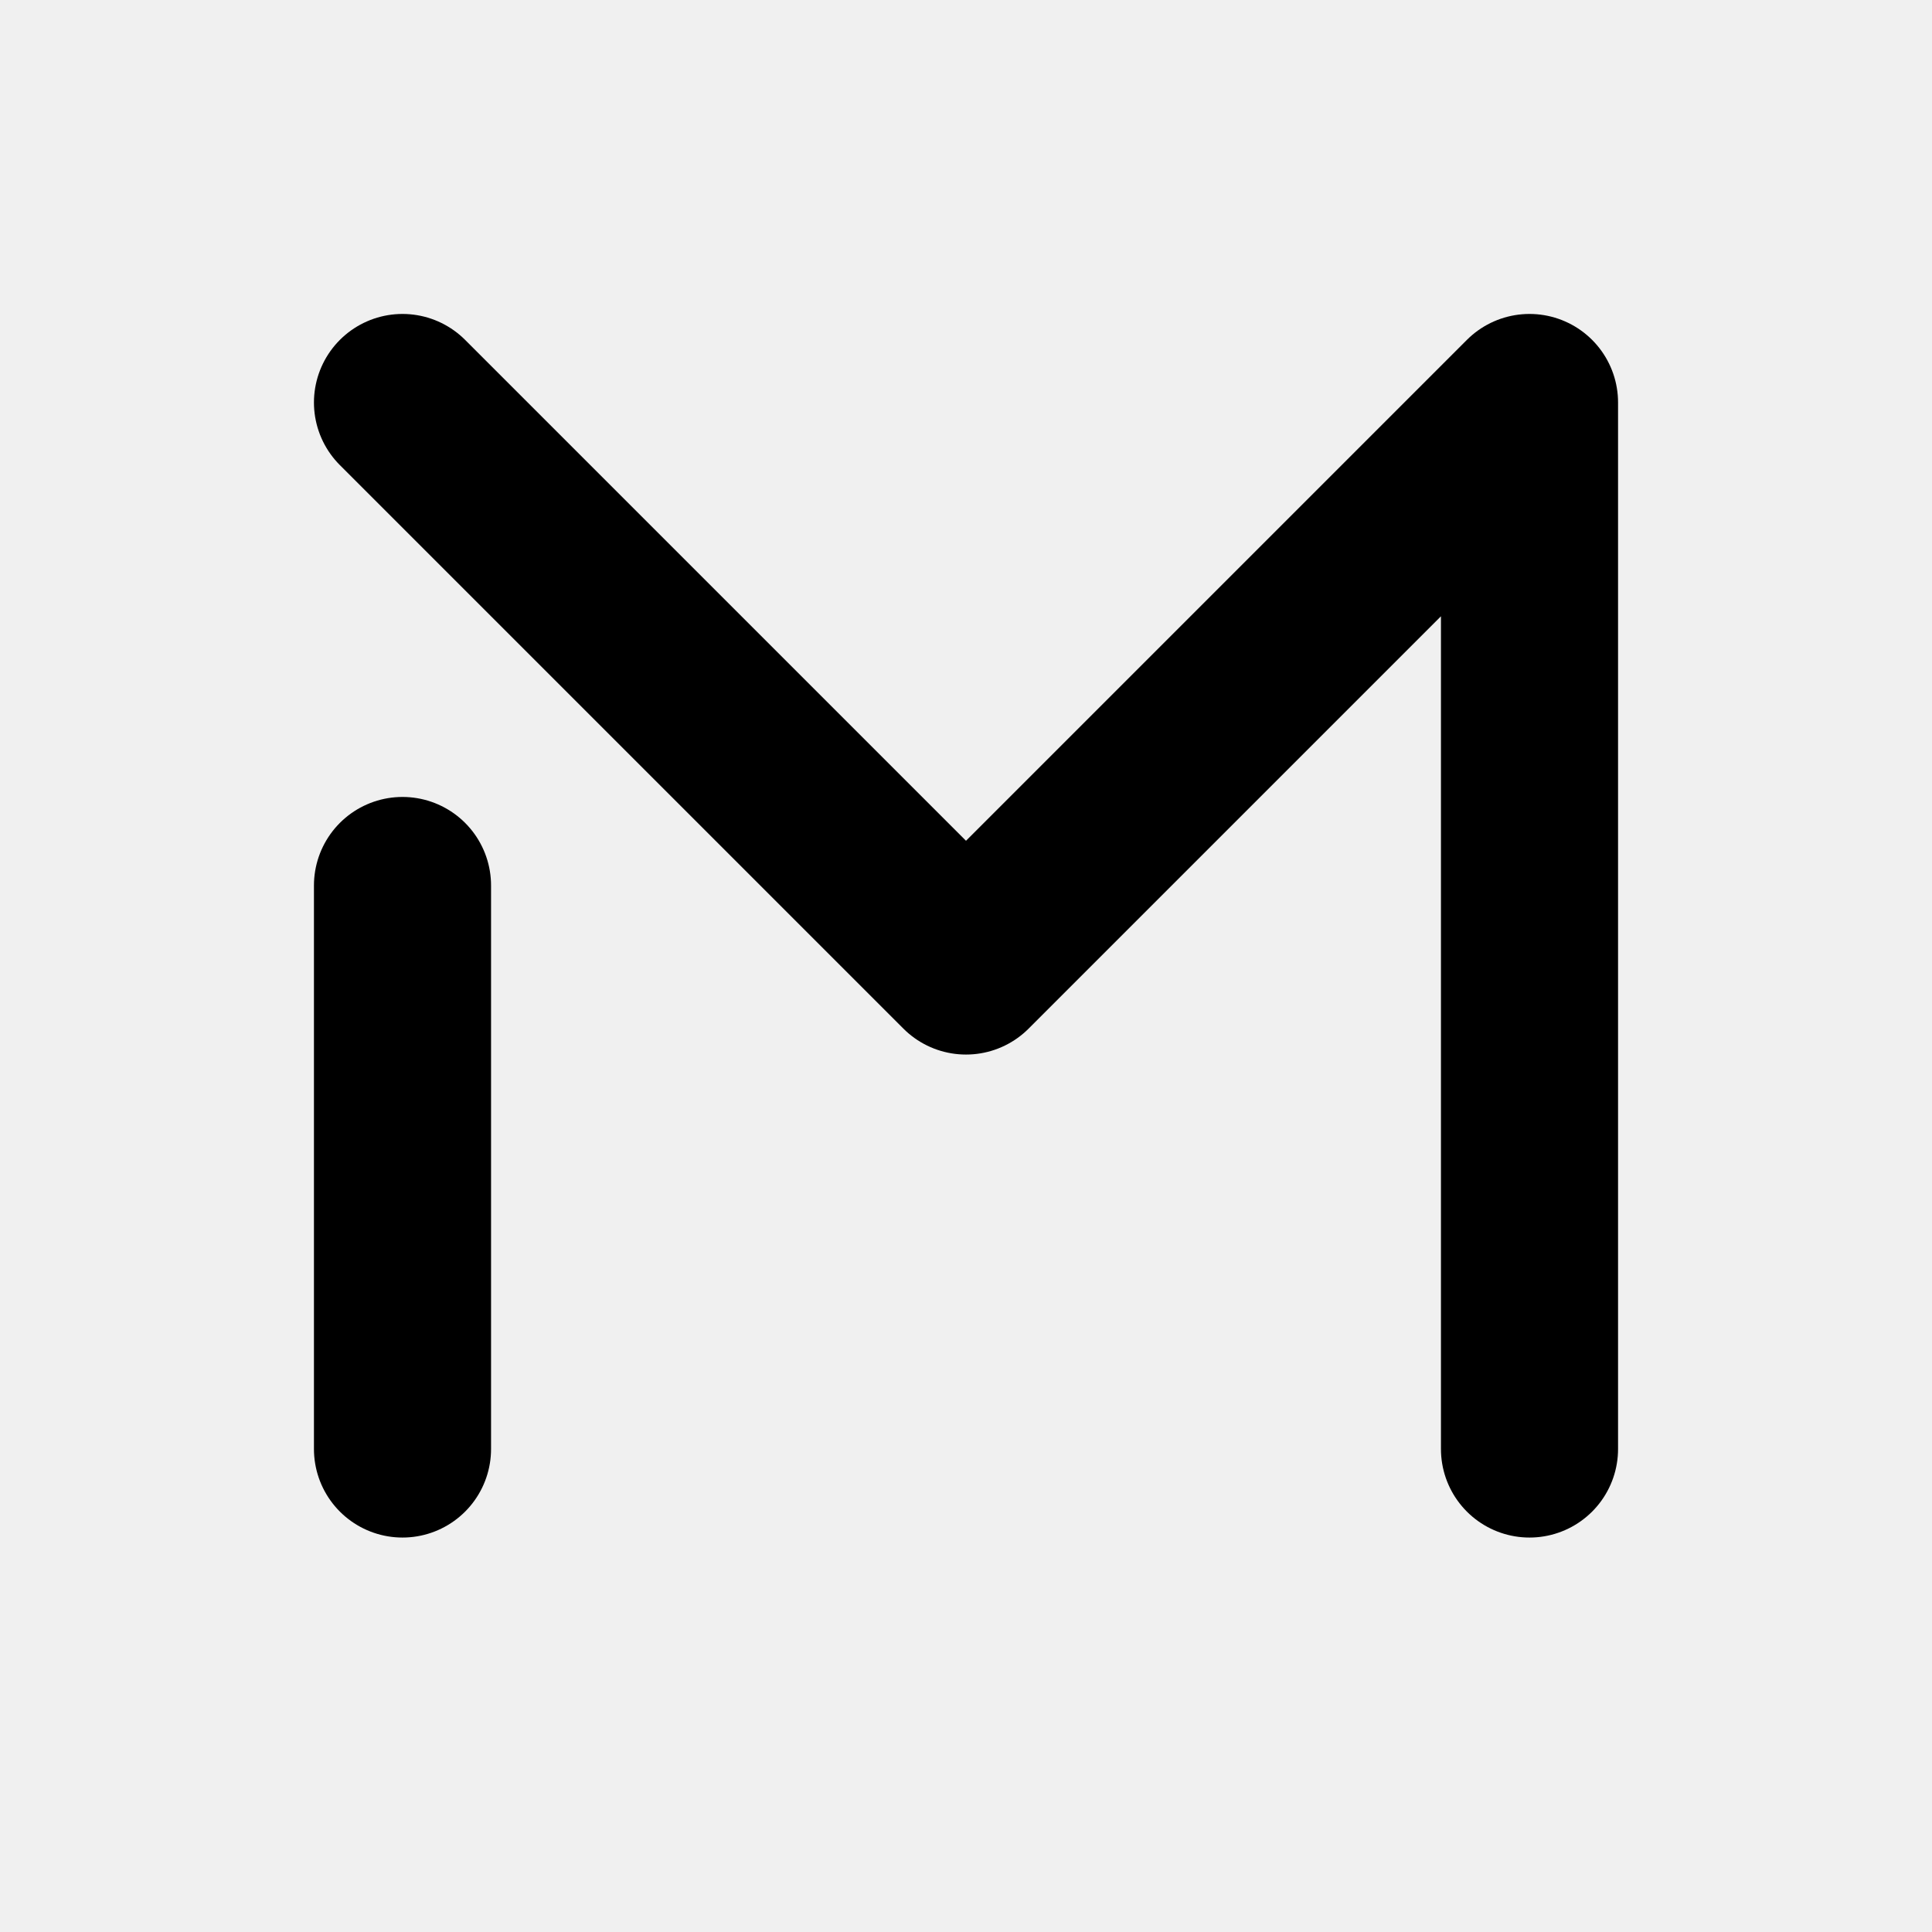
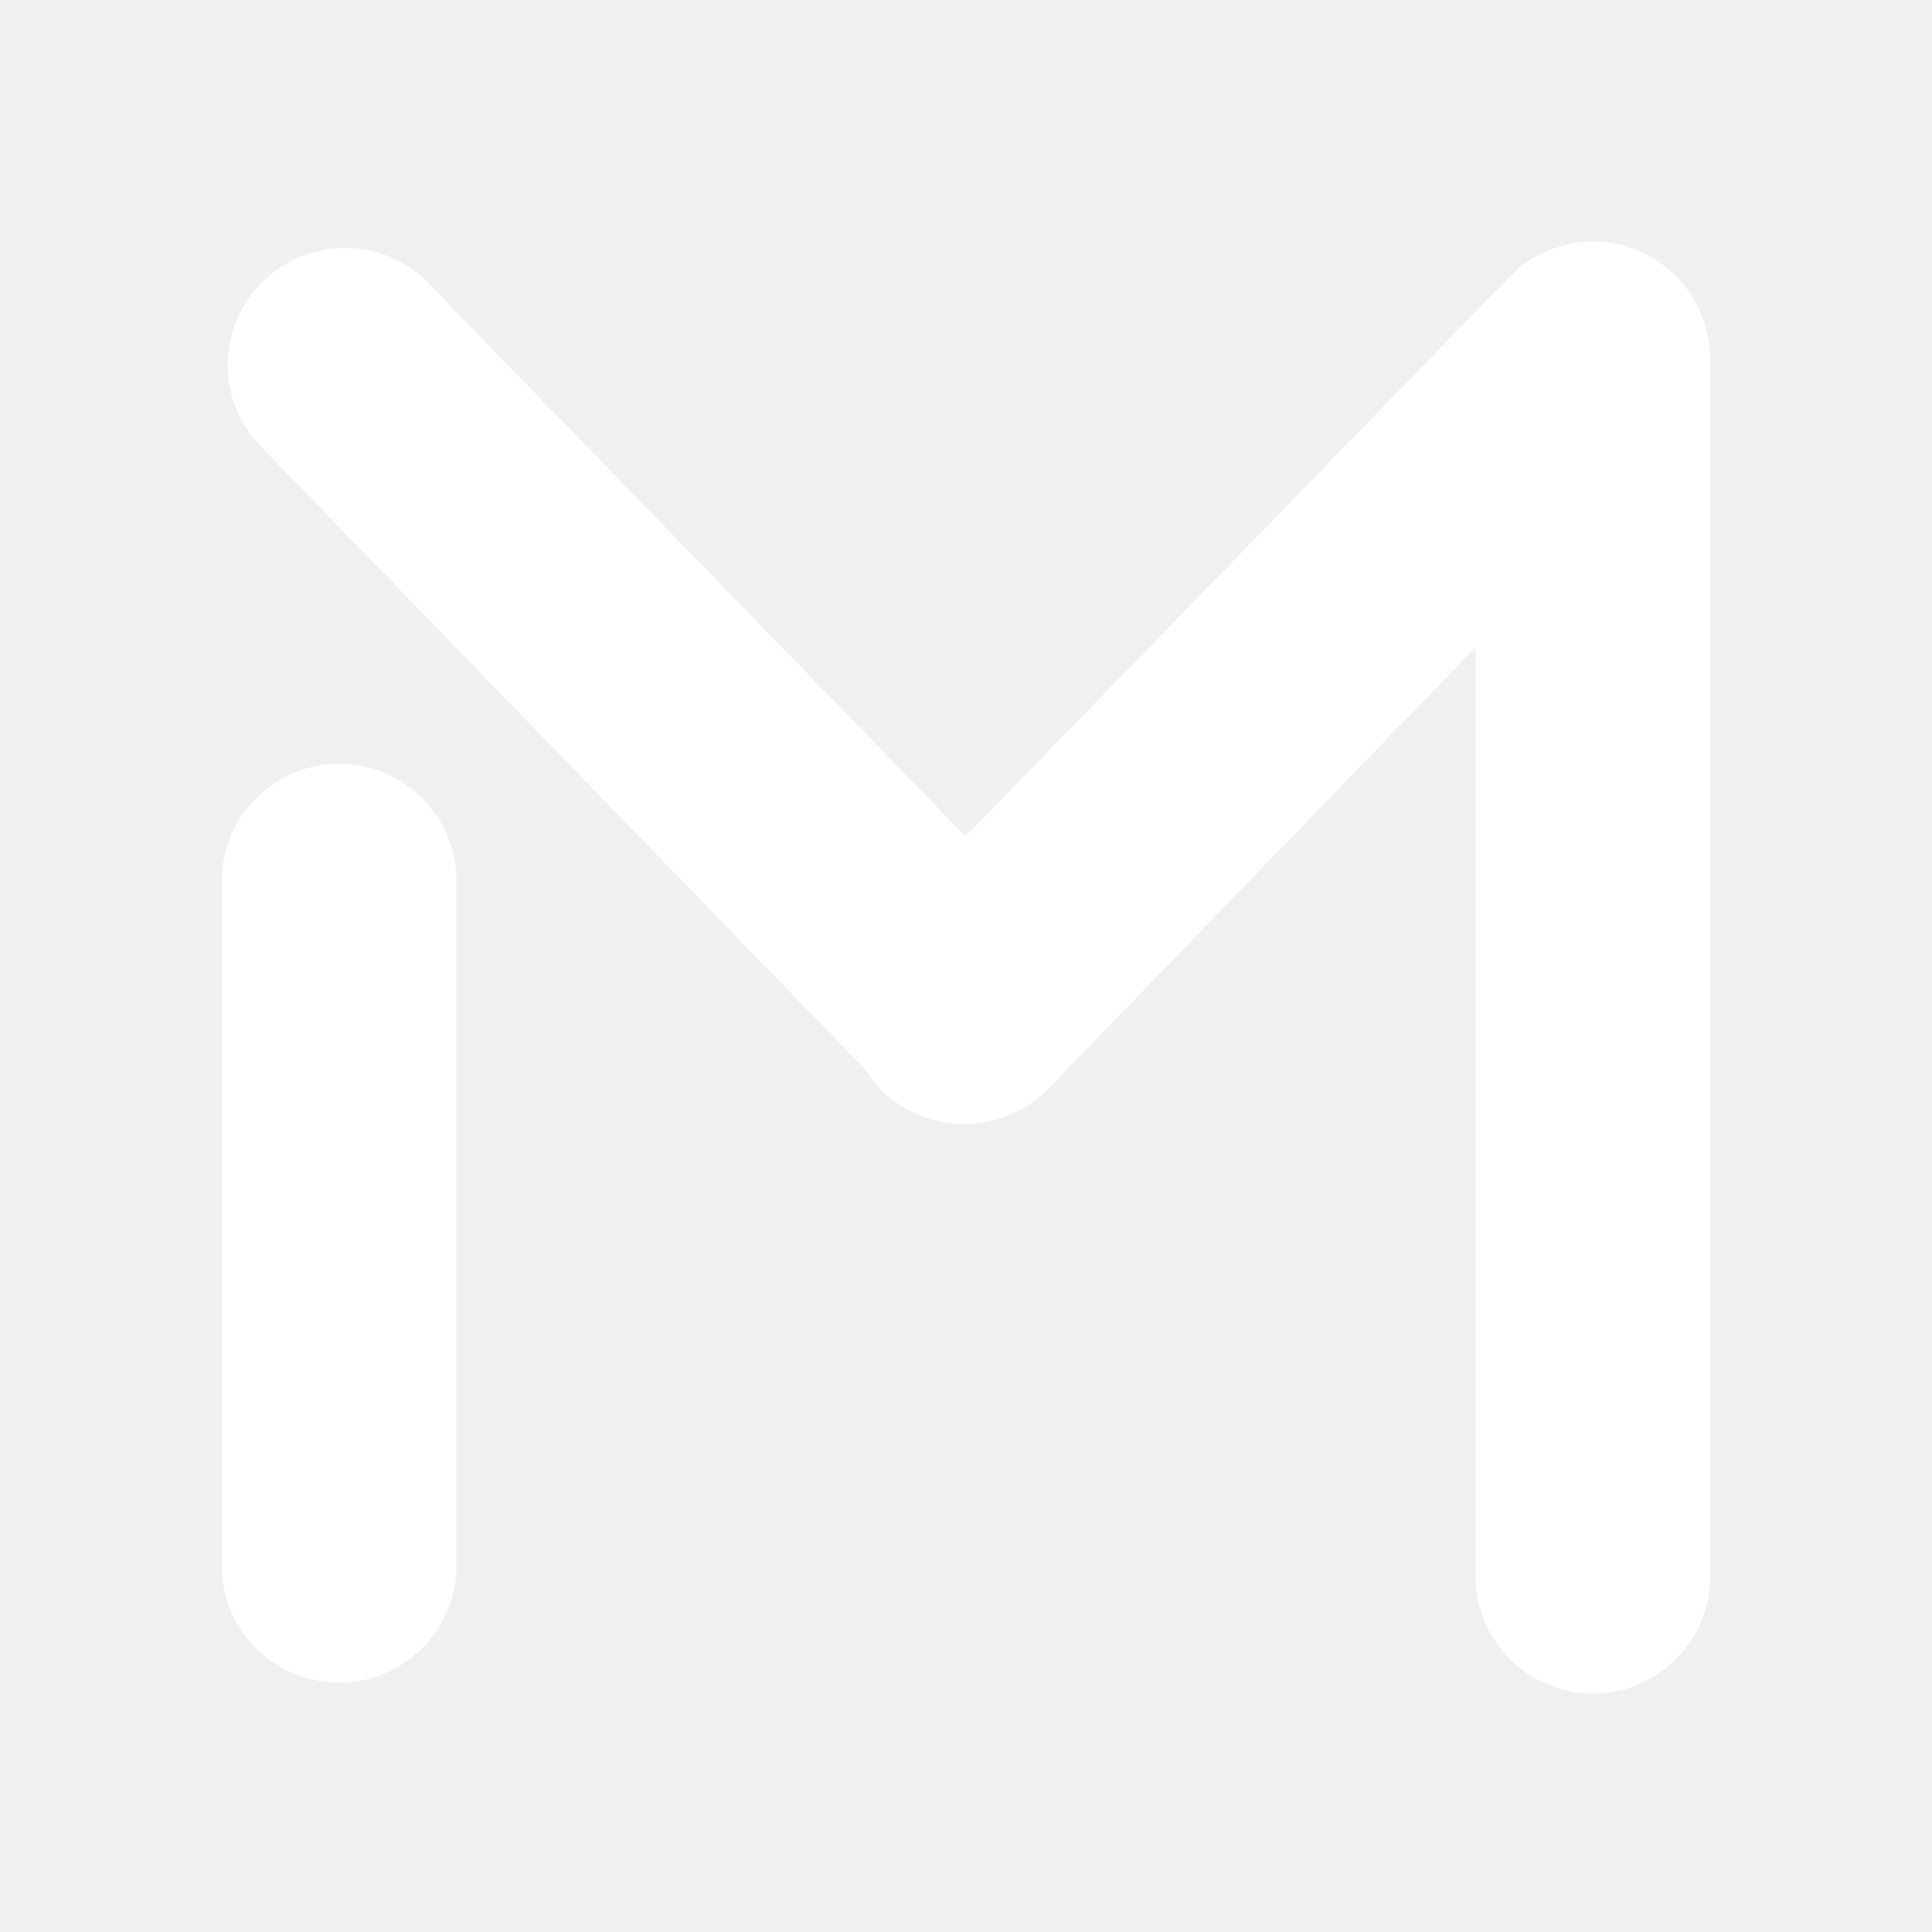
- <svg xmlns="http://www.w3.org/2000/svg" width="24" height="24" viewBox="0 0 24 24" fill="none">
-   <path d="M5 18V11" stroke="currentColor" stroke-width="2.2" stroke-linecap="round" />
-   <path d="M5 5L12 12L19 5V18" stroke="currentColor" stroke-width="2.2" stroke-linecap="round" stroke-linejoin="round" />
+ <svg xmlns="http://www.w3.org/2000/svg" width="24" height="24" viewBox="0 0 24 24">
+   <path fill-rule="evenodd" fill="#fff" d="M 4.213,9.488 A 1.457,1.457 0 0,1 5.669,10.884 L 5.669,19.543 A 1.46,1.46 0 0,1 2.756,19.543 L 2.756,10.884 A 1.457,1.457 0 0,1 4.213,9.488 L 4.213,9.488 M 19.489,3.03 A 1.46,1.46 0 0,1 21.244,4.458 L 21.244,19.543 A 1.457,1.457 0 1,1 18.331,19.543 L 18.331,8.041 L 13.041,13.505 A 1.466,1.466 0 0,1 10.962,13.556 A 1.466,1.466 0 0,1 10.756,13.295 L 3.166,5.47 A 1.457,1.457 0 0,1 5.254,3.449 L 11.994,10.389 L 18.743,3.446 A 1.46,1.46 0 0,1 19.489,3.033 L 19.489,3.03" />
</svg>
